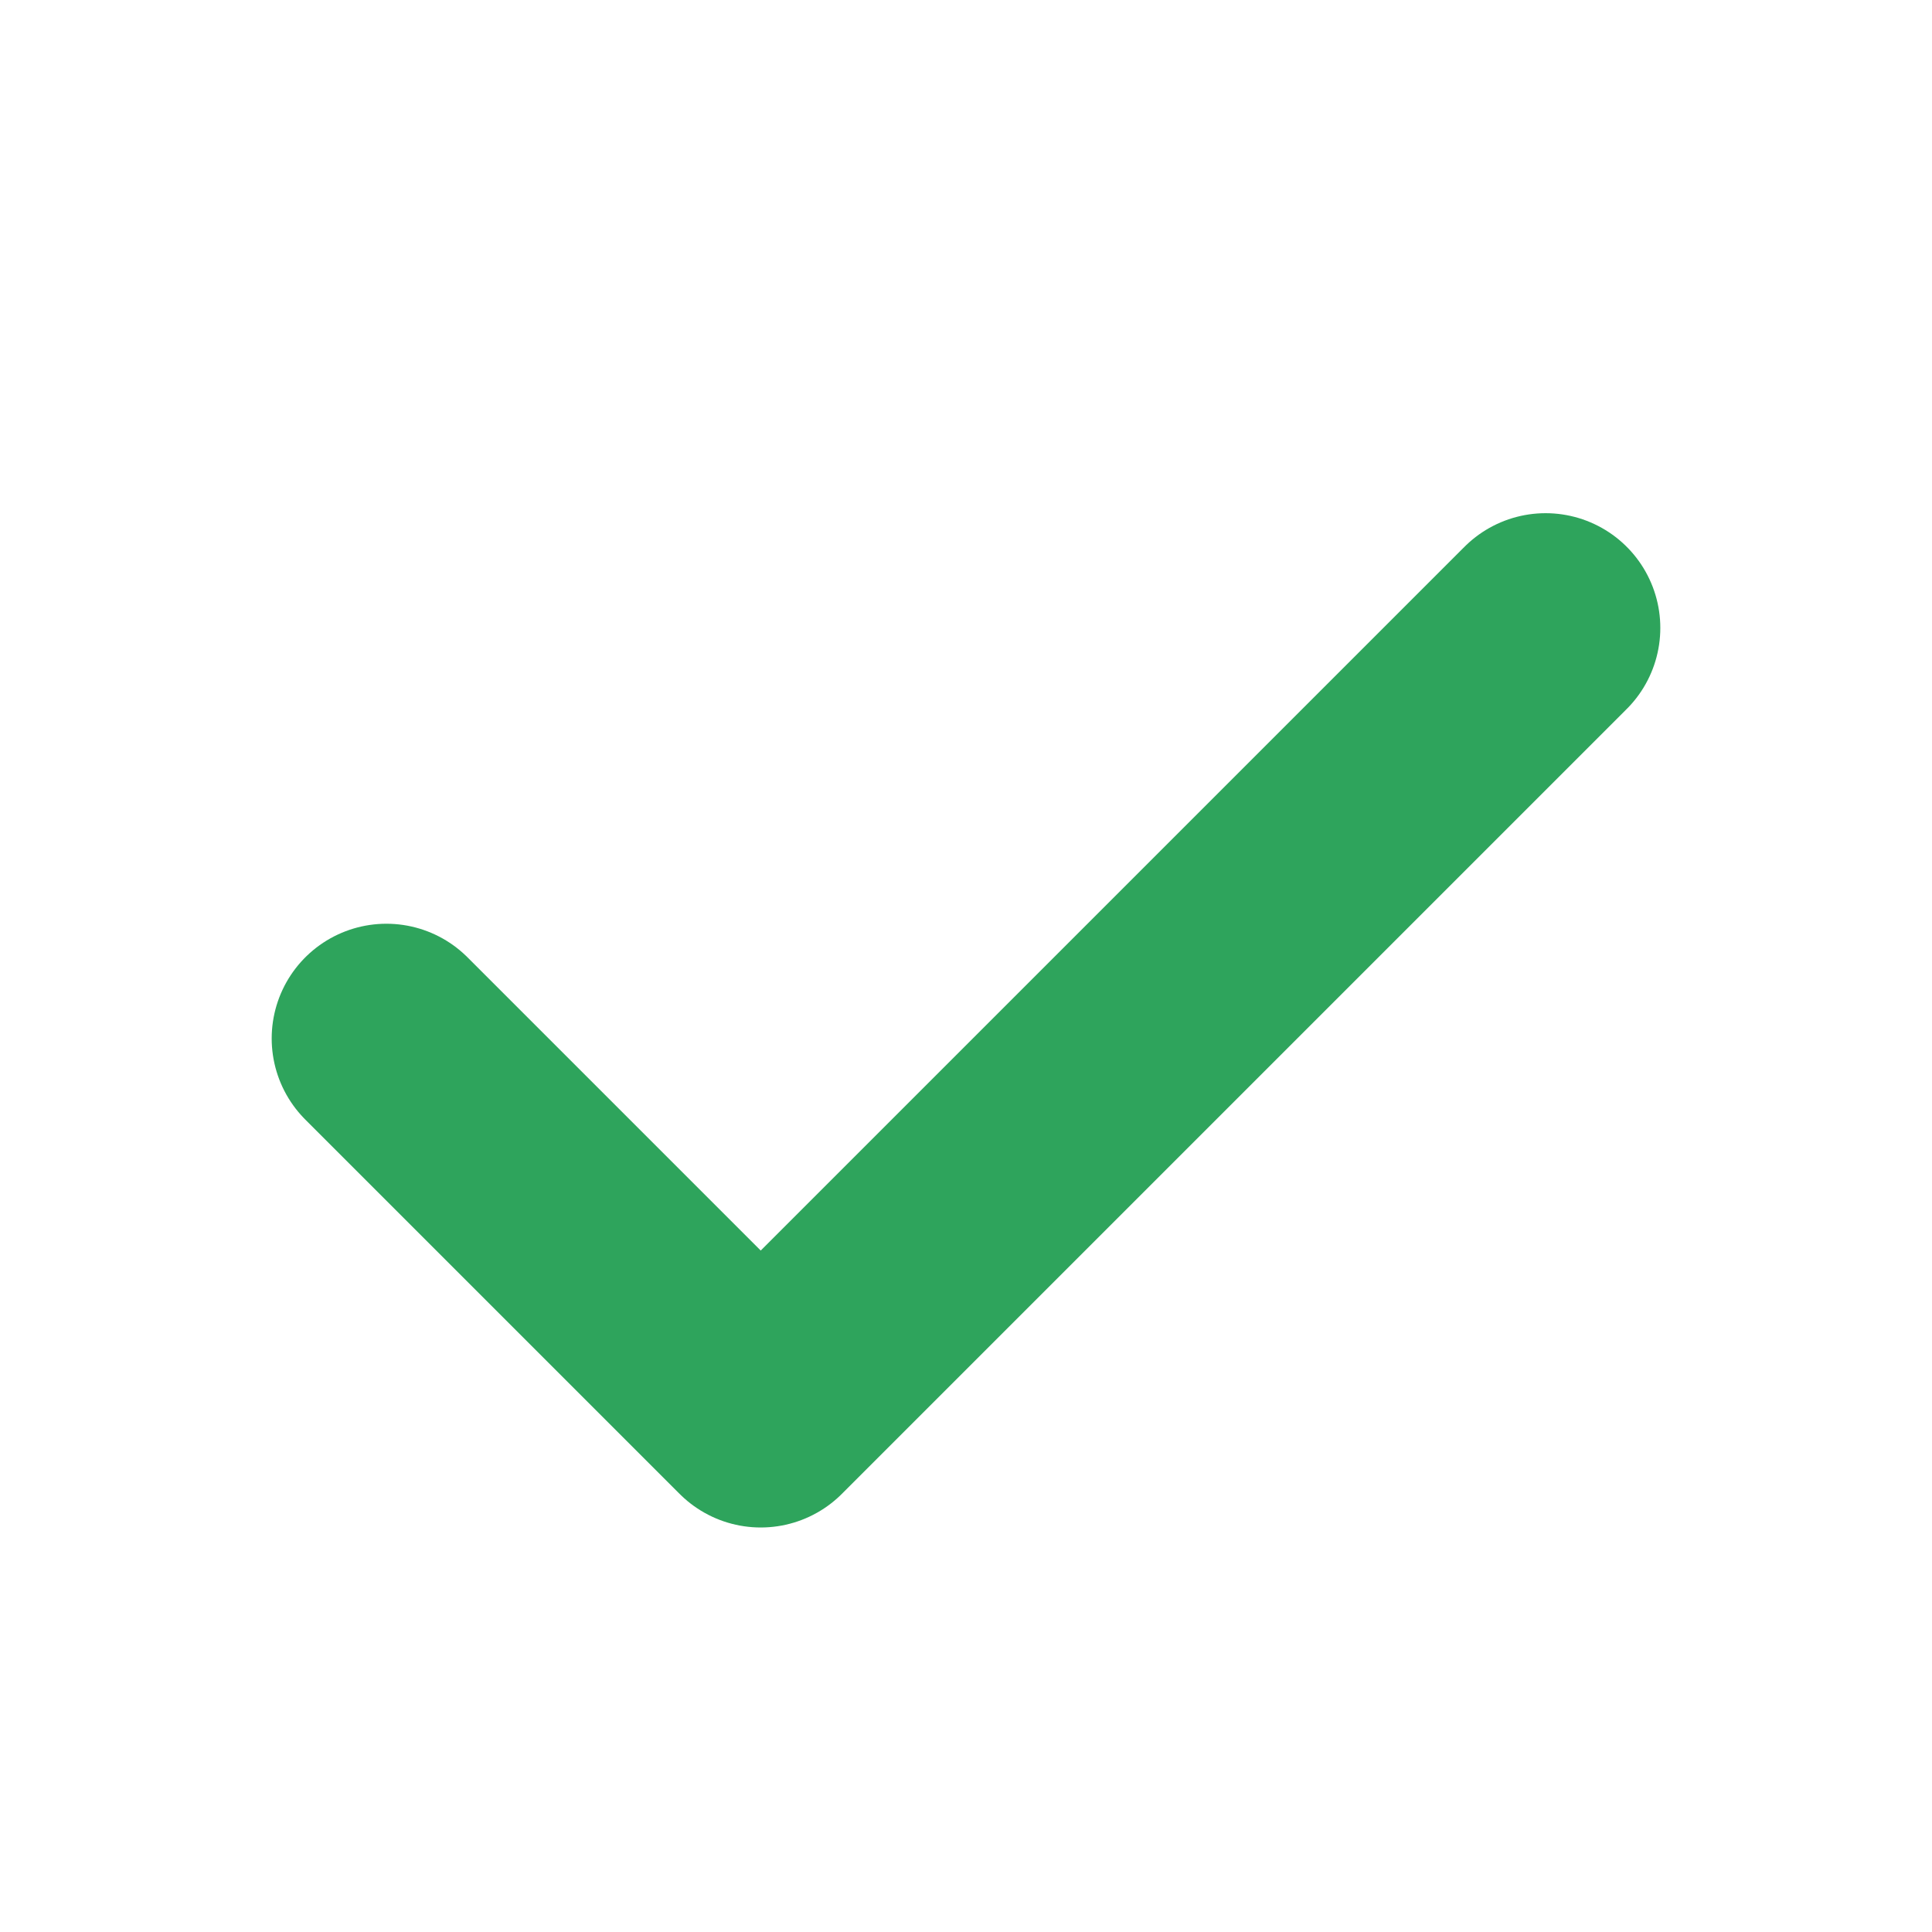
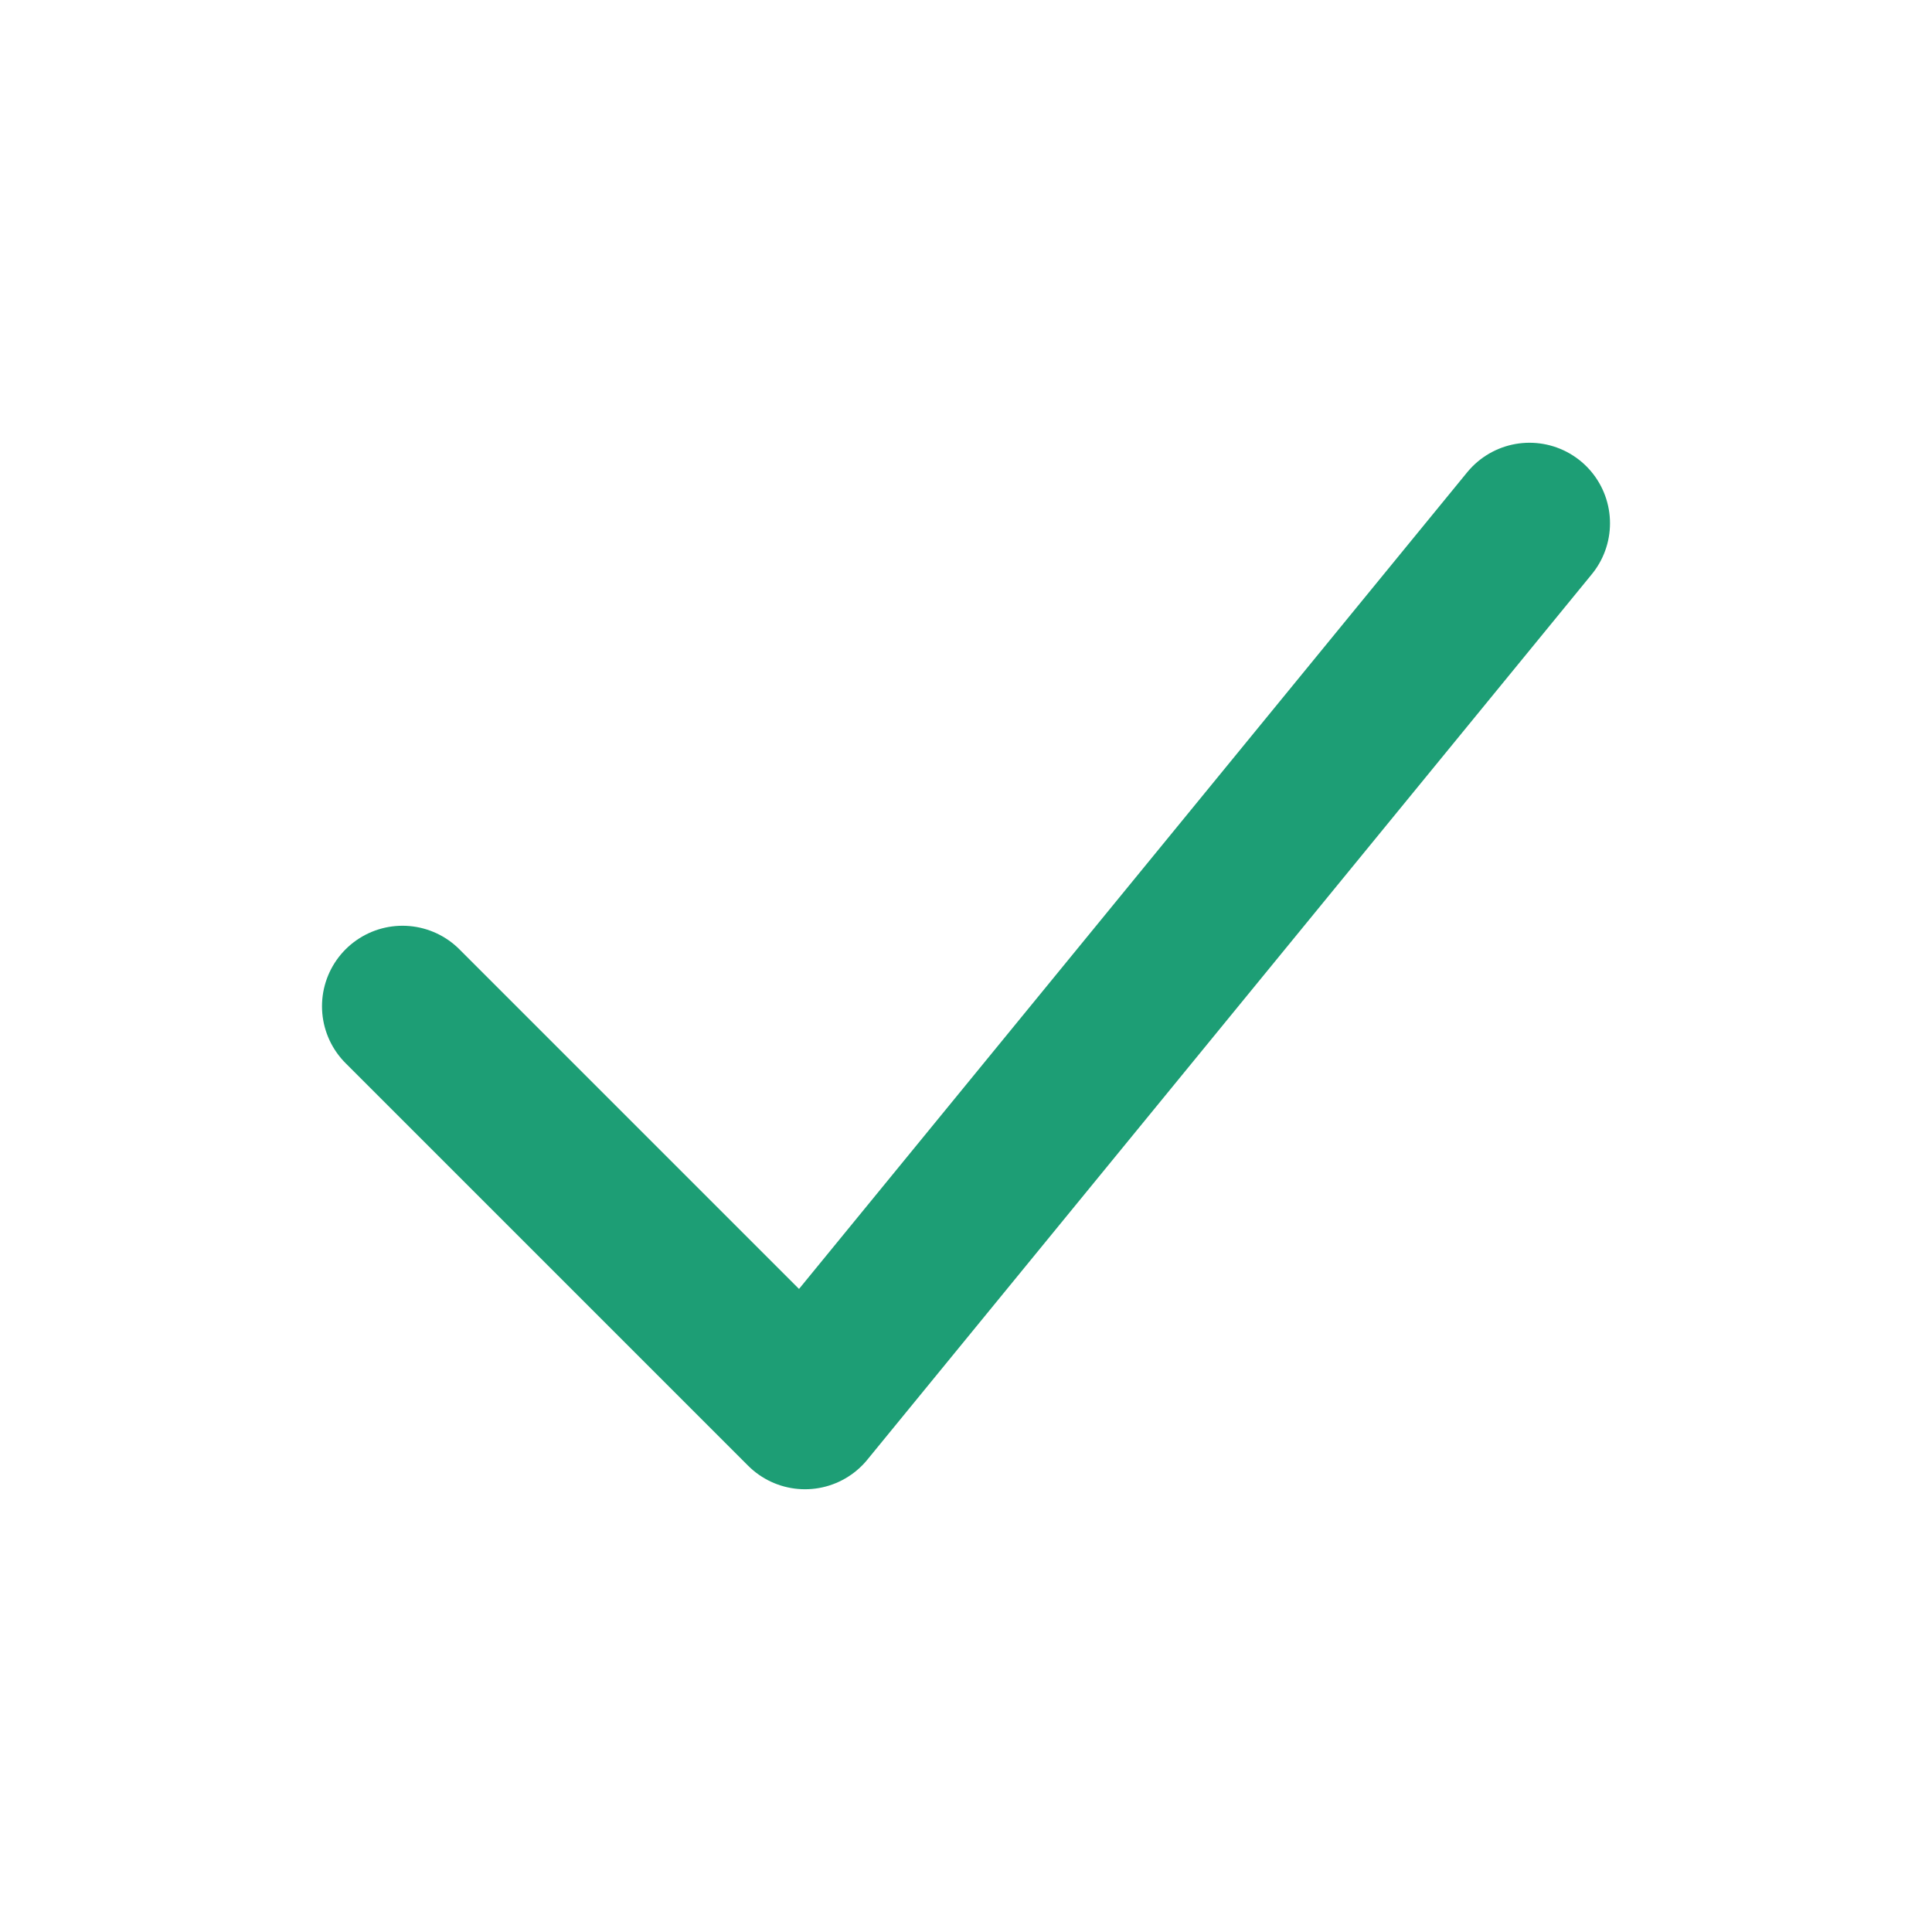
- <svg xmlns="http://www.w3.org/2000/svg" width="16" height="16" viewBox="0 0 16 16">
-   <path d="M3.2 8.6 L6.3 11.7 L12.8 5.2" fill="none" stroke="#2ea45c" stroke-width="1.9" stroke-linecap="round" stroke-linejoin="round" />
+ <svg xmlns="http://www.w3.org/2000/svg" width="24" height="24" viewBox="0 0 24 24">
+   <path d="M5 12.5 L10 17.5 L19 6.5" fill="none" stroke="#1D9E75" stroke-width="2" stroke-linecap="round" stroke-linejoin="round" />
</svg>
